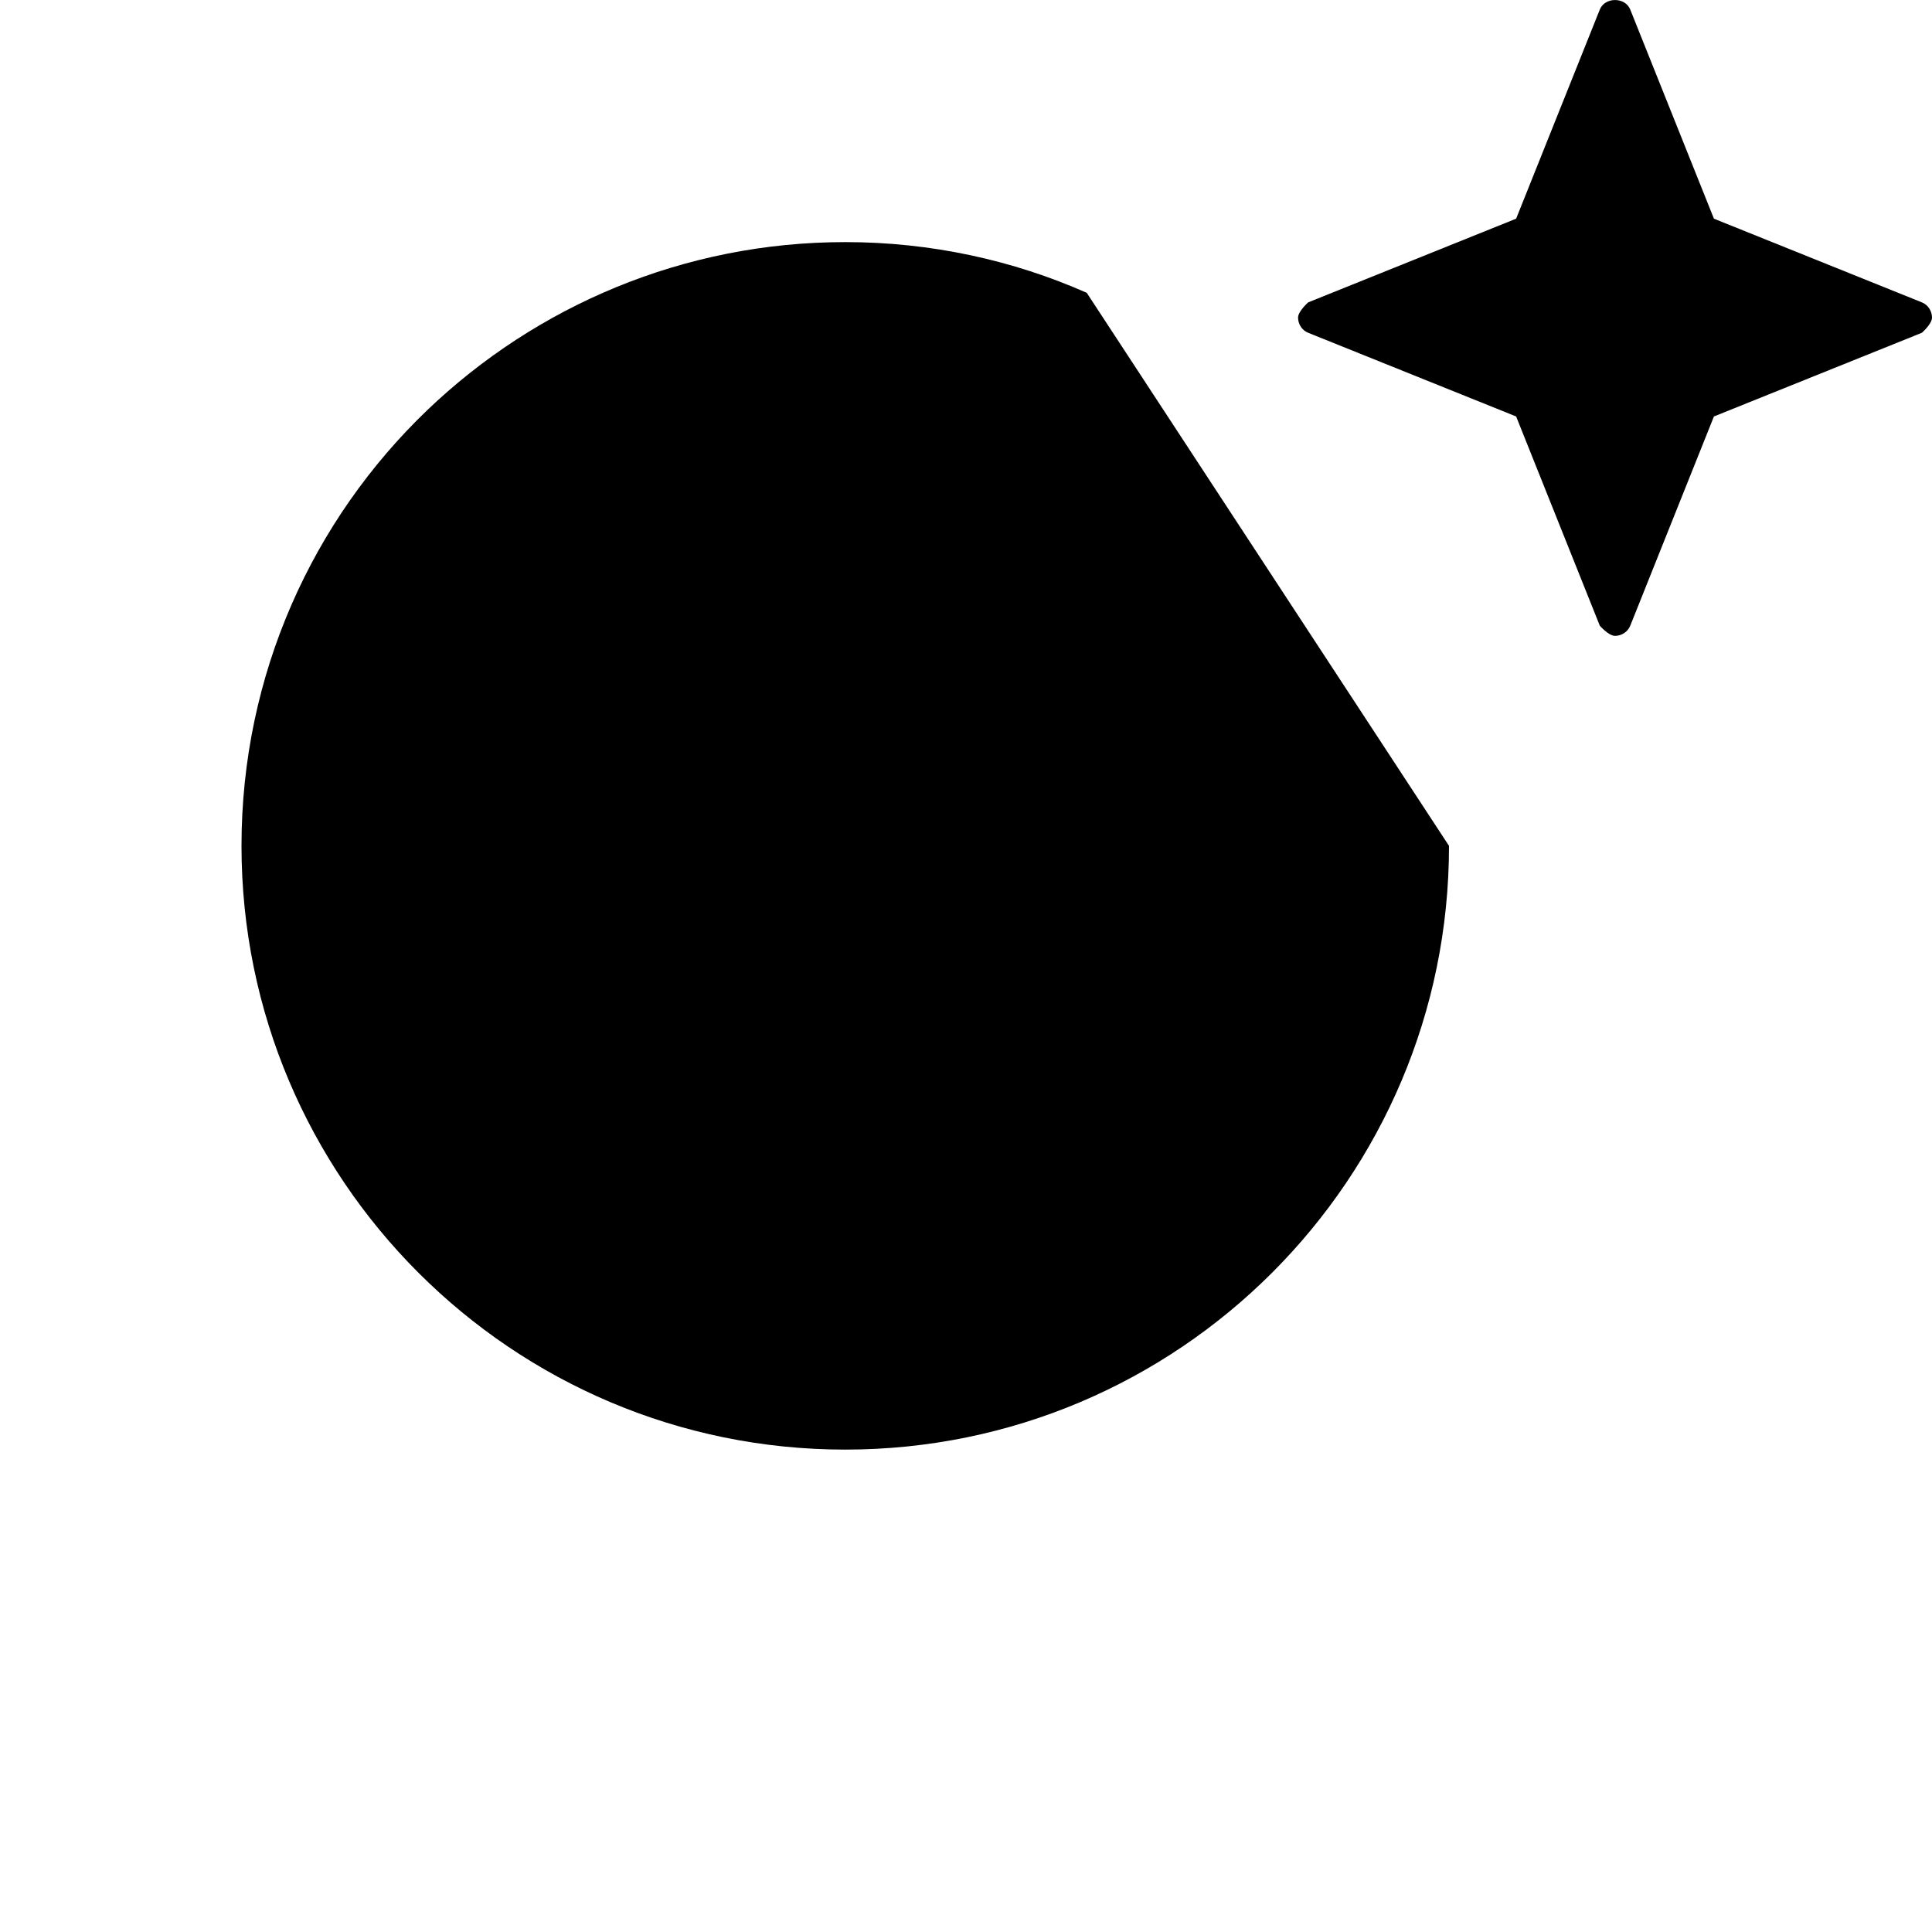
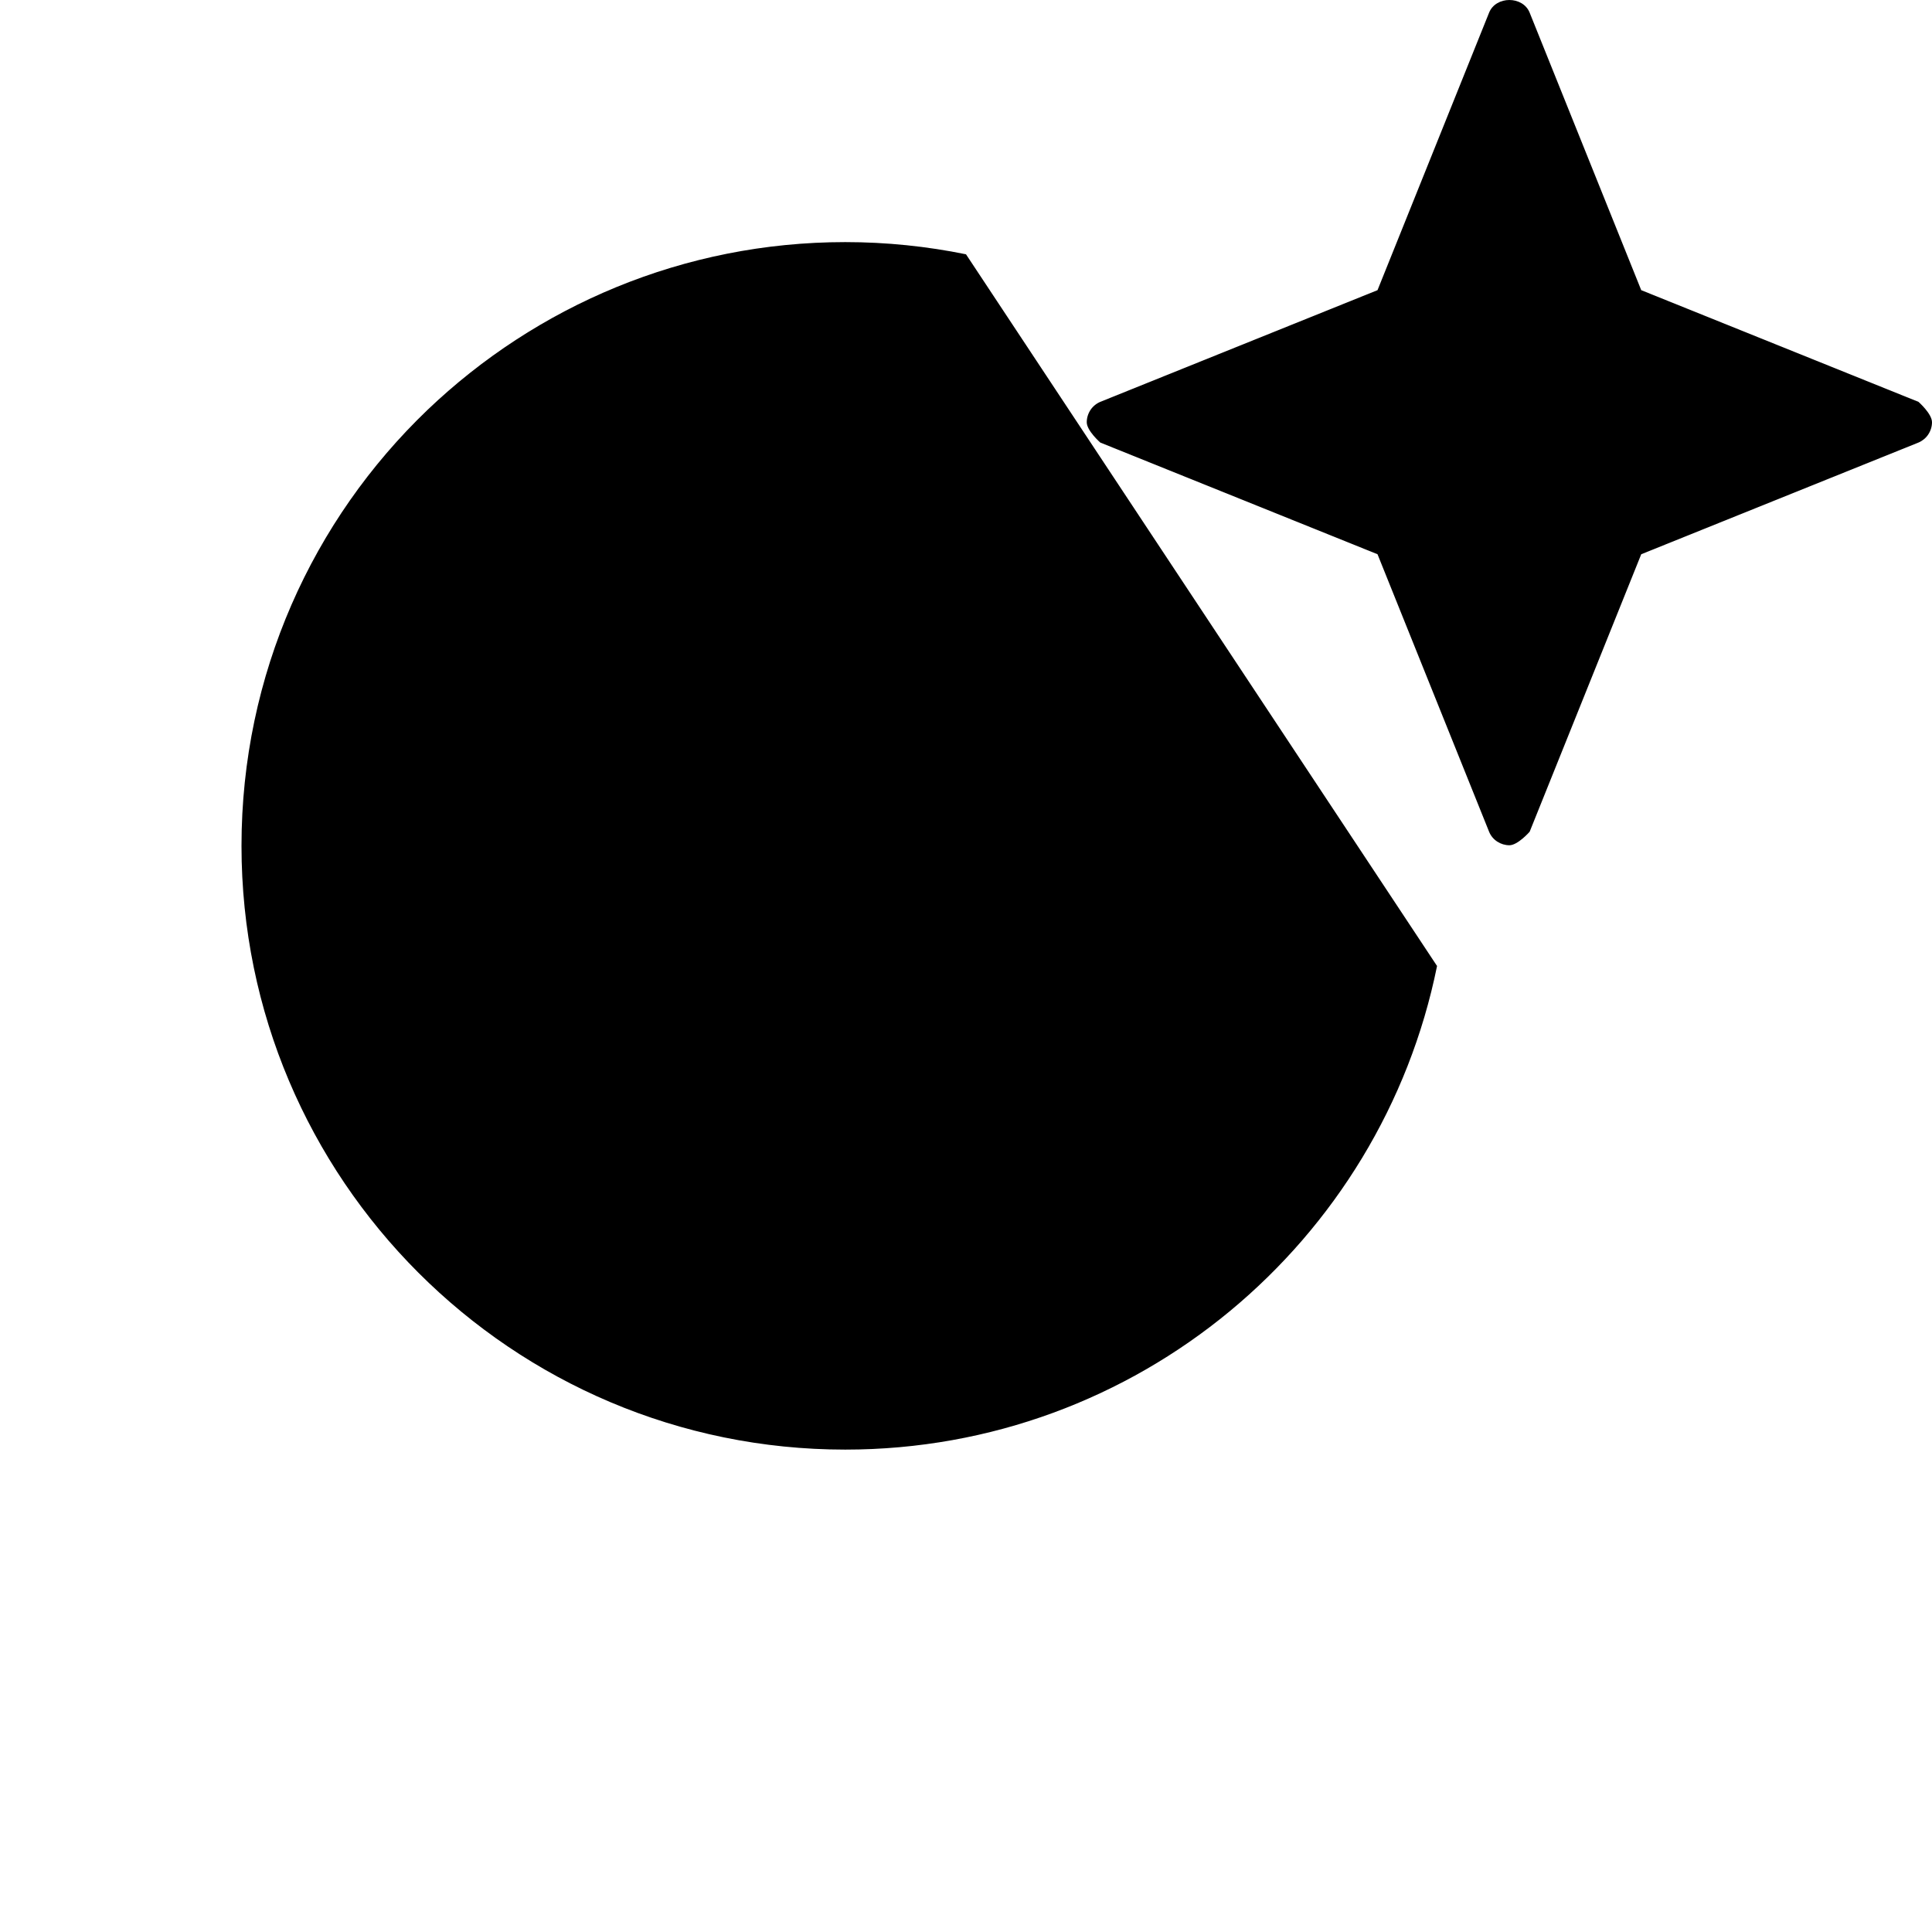
<svg xmlns="http://www.w3.org/2000/svg" viewBox="0 0 16 16">
-   <path d="M15.916 2.504L14.194 1.811L13.501 0.079C13.459 -0.026 13.291 -0.026 13.249 0.079L12.556 1.811L10.834 2.504C10.834 2.504 10.75 2.578 10.75 2.63C10.75 2.683 10.781 2.735 10.834 2.756L10.886 2.777L12.556 3.449L13.249 5.182C13.249 5.182 13.322 5.266 13.375 5.266C13.428 5.266 13.48 5.234 13.501 5.182L14.194 3.449L15.916 2.756C15.916 2.756 16 2.683 16 2.63C16 2.578 15.969 2.525 15.916 2.504Z" class="filled no-stroke" />
-   <path d="M11 11.005L15 15.005" class="stroke-linejoin-round" />
-   <path d="M9 2.425C8.39 2.155 7.71 2.005 7 2.005C5.66 2.005 4.44 2.535 3.54 3.395C2.59 4.305 2 5.585 2 7.005C2 9.765 4.24 12.005 7 12.005C9.76 12.005 12 9.765 12 7.005" class="stroke-linejoin-round" />
+   <path class="filled no-stroke" d="M12.332 6.888C12.36 6.958 12.43 7 12.5 7C12.57 7 12.668 6.888 12.668 6.888L13.592 4.59L15.888 3.665C15.921 3.651 15.95 3.627 15.969 3.598C15.989 3.568 16 3.532 16 3.497C16 3.426 15.888 3.328 15.888 3.328L13.592 2.403L12.668 0.105C12.612 -0.035 12.388 -0.035 12.332 0.105L11.408 2.403L9.112 3.328C9.079 3.342 9.05 3.366 9.031 3.395C9.011 3.425 9 3.461 9 3.497C9 3.567 9.112 3.665 9.112 3.665L11.408 4.59L12.332 6.888Z" />
+   <path class="stroke-linejoin-round" d="M11 11.005L15 15.005" />
+   <path class="stroke-linejoin-round" d="M11.901 8C11.439 10.284 9.419 12.005 7 12.005C4.24 12.005 2 9.765 2 7.005C2 5.585 2.59 4.305 3.54 3.395C4.44 2.535 5.66 2.005 7 2.005C7.342 2.005 7.677 2.04 8 2.106" />
</svg>
